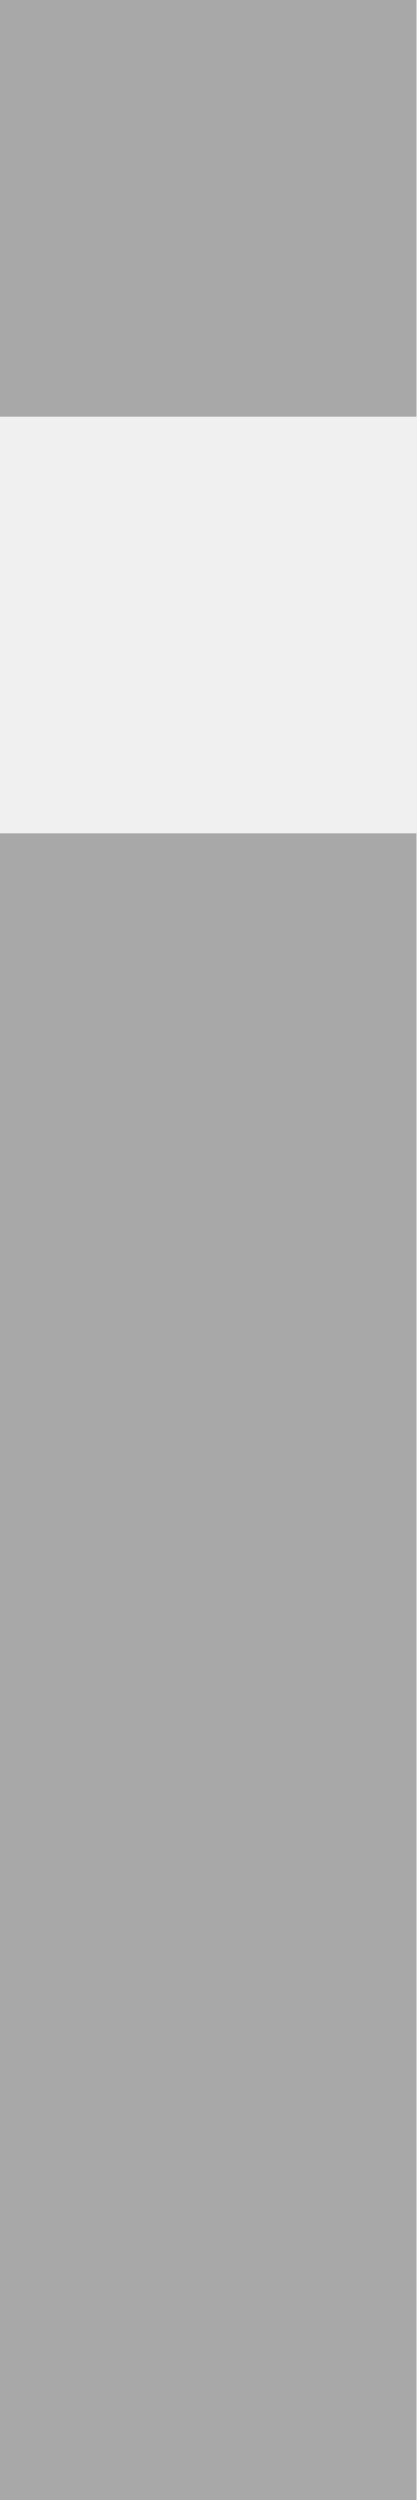
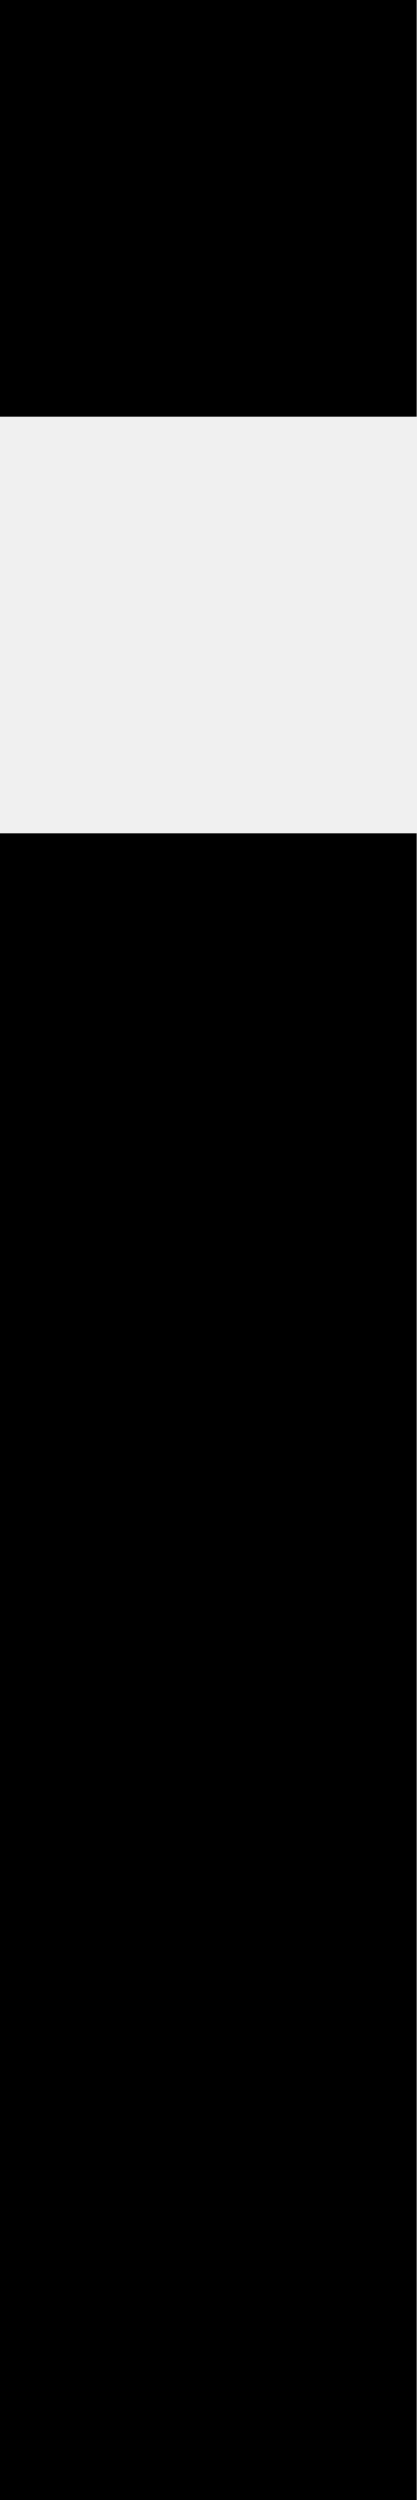
- <svg xmlns="http://www.w3.org/2000/svg" width="2" height="12" fill="none" viewBox="0 0 2 12">
-   <g fill="#000" clip-path="url(#a)" opacity=".3">
+ <svg xmlns="http://www.w3.org/2000/svg" width="2" height="12" fill="currentColor" viewBox="0 0 2 12">
+   <g fill="#000" clip-path="url(#a)" opacity="1">
    <path d="M2 0H0v2h2V0ZM2 4H0v8h2V4Z" />
  </g>
  <defs>
    <clipPath id="a">
      <path fill="#fff" d="M0 0h2v12H0z" />
    </clipPath>
  </defs>
</svg>
